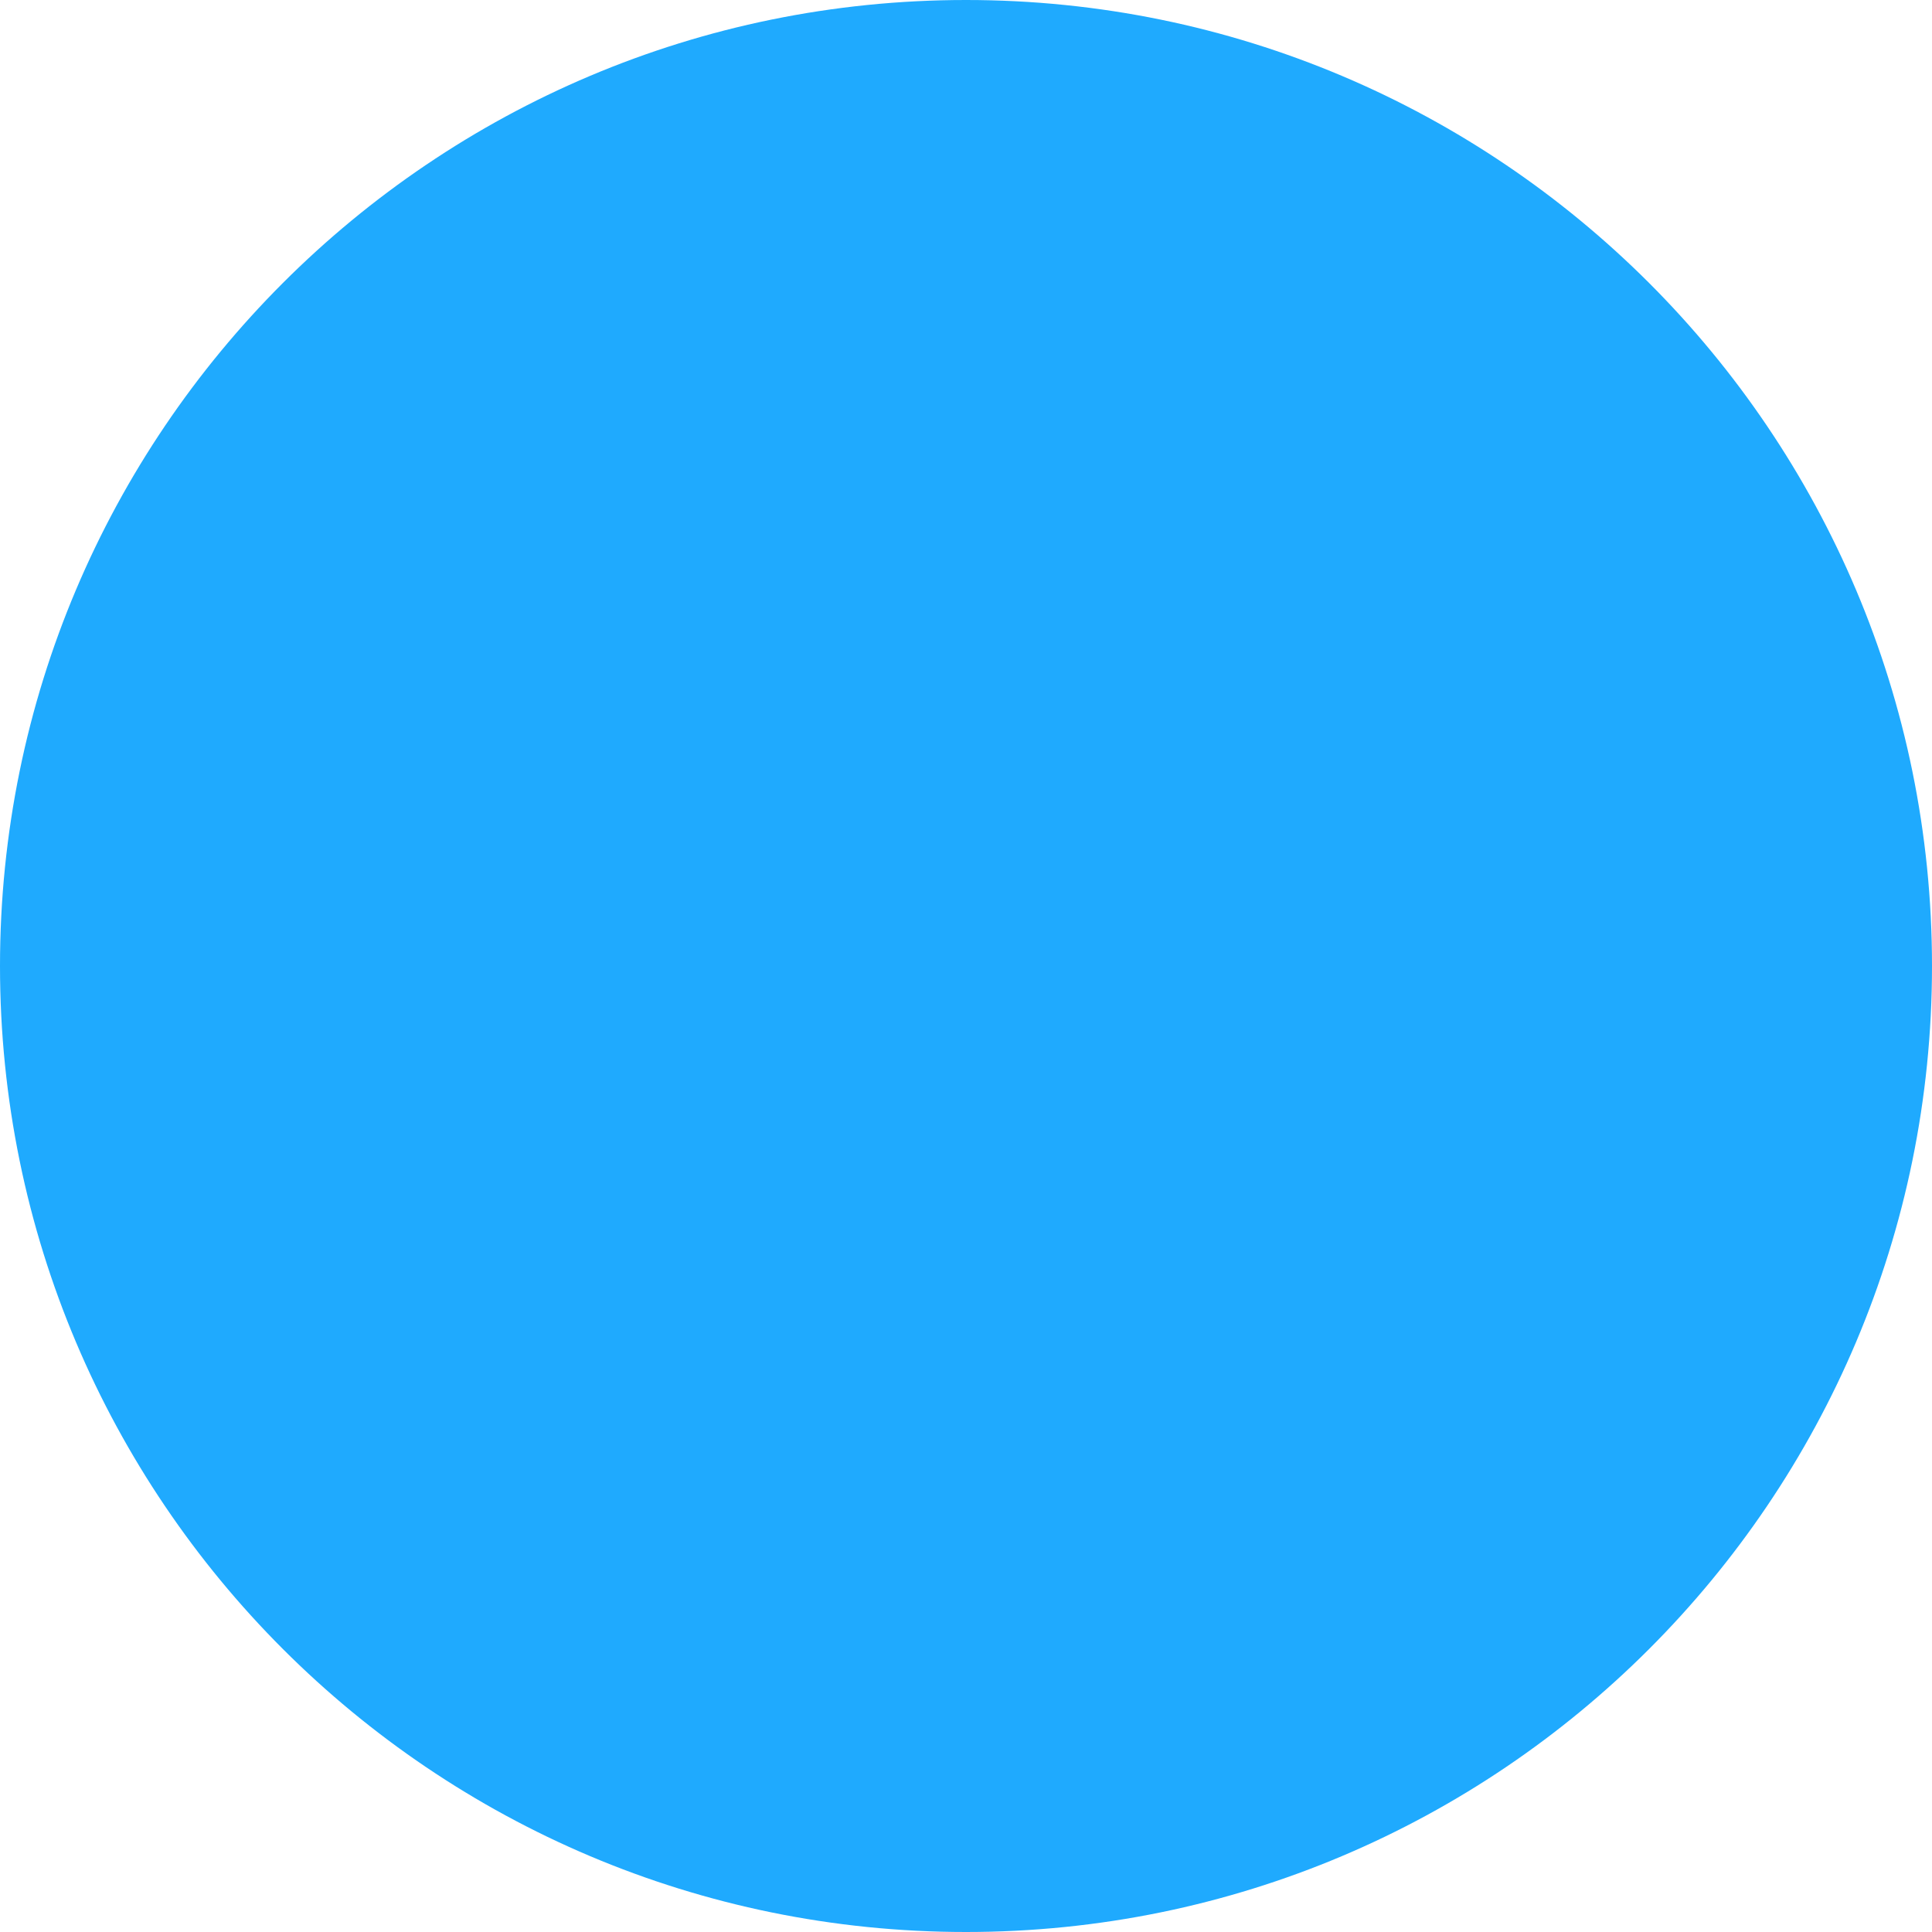
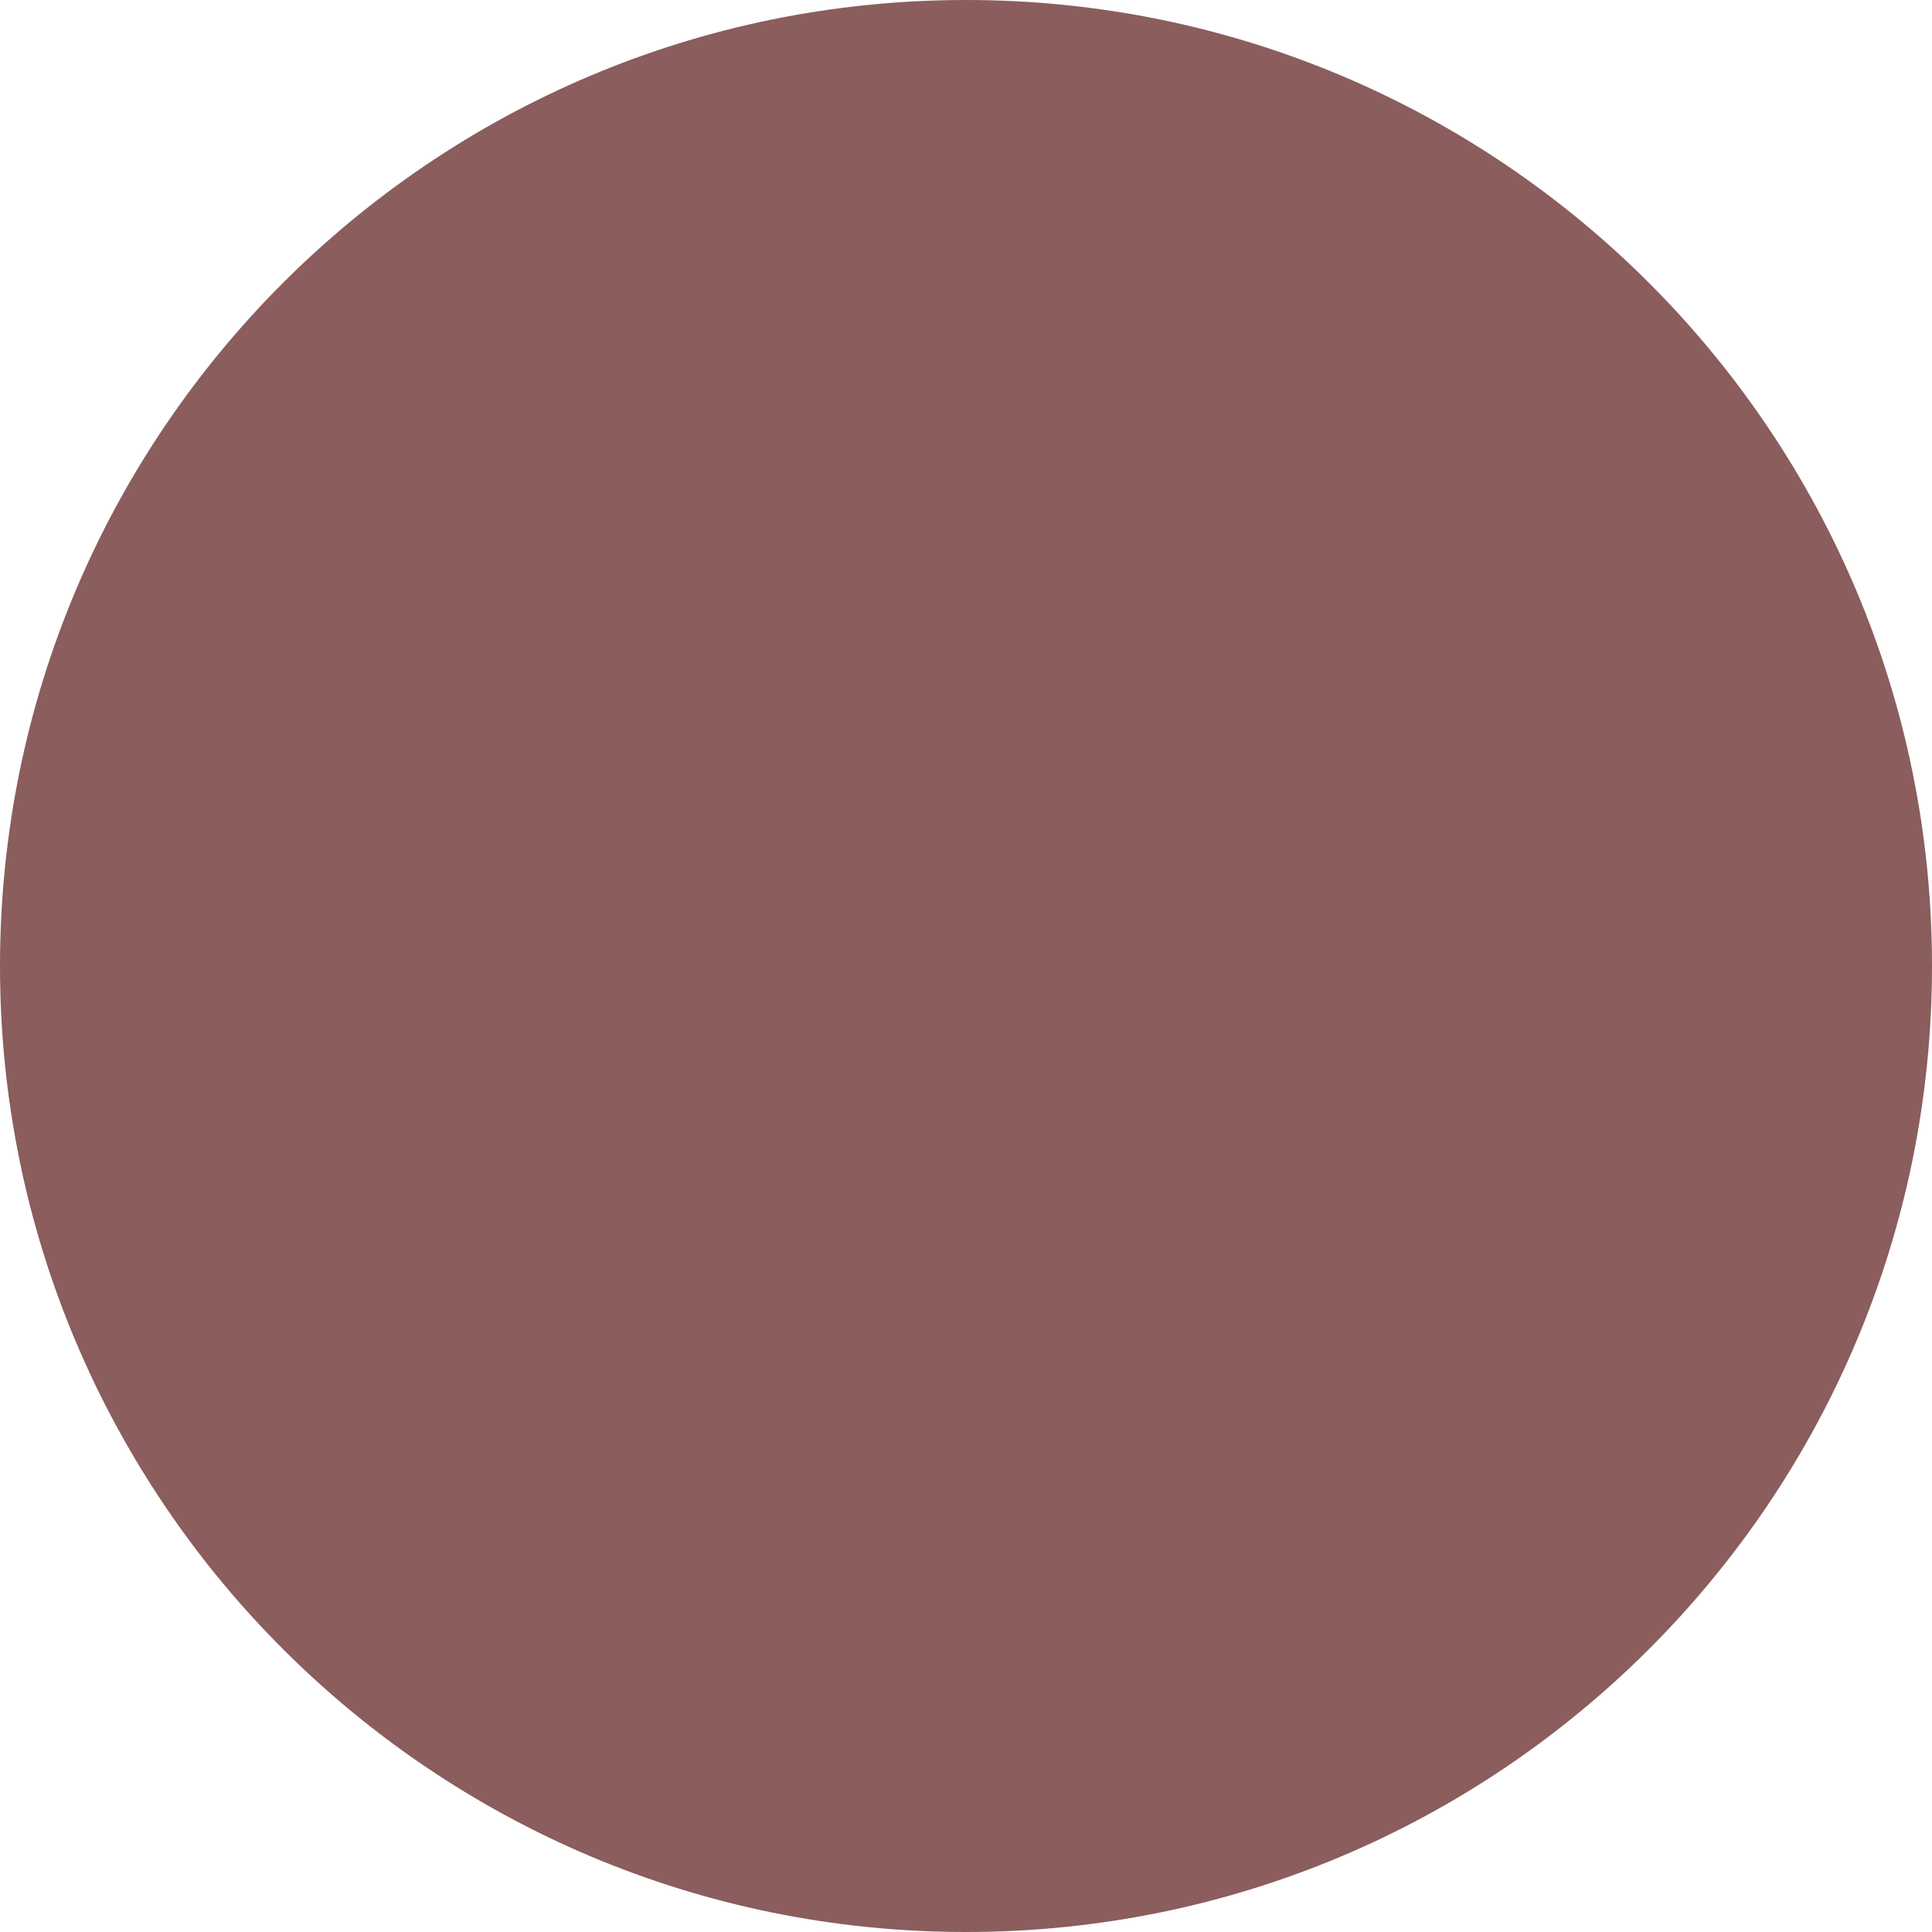
<svg xmlns="http://www.w3.org/2000/svg" width="8px" height="8px" viewBox="0 0 8 8" version="1.1">
  <g id="Page-1" stroke="none" stroke-width="1" fill="none" fill-rule="evenodd">
-     <g id="ColdCrypto-Ready" transform="translate(-146, -545)" fill="#1FAAFE" fill-rule="nonzero">
+     <g id="ColdCrypto-Ready" transform="translate(-146, -545)" fill="#8b5d5d" fill-rule="nonzero">
      <g id="Block1-texts" transform="translate(146, 266)">
        <g id="Group-4" transform="translate(0, 217)">
          <circle id="Oval" cx="4" cy="66" r="4" />
        </g>
      </g>
    </g>
  </g>
</svg>
